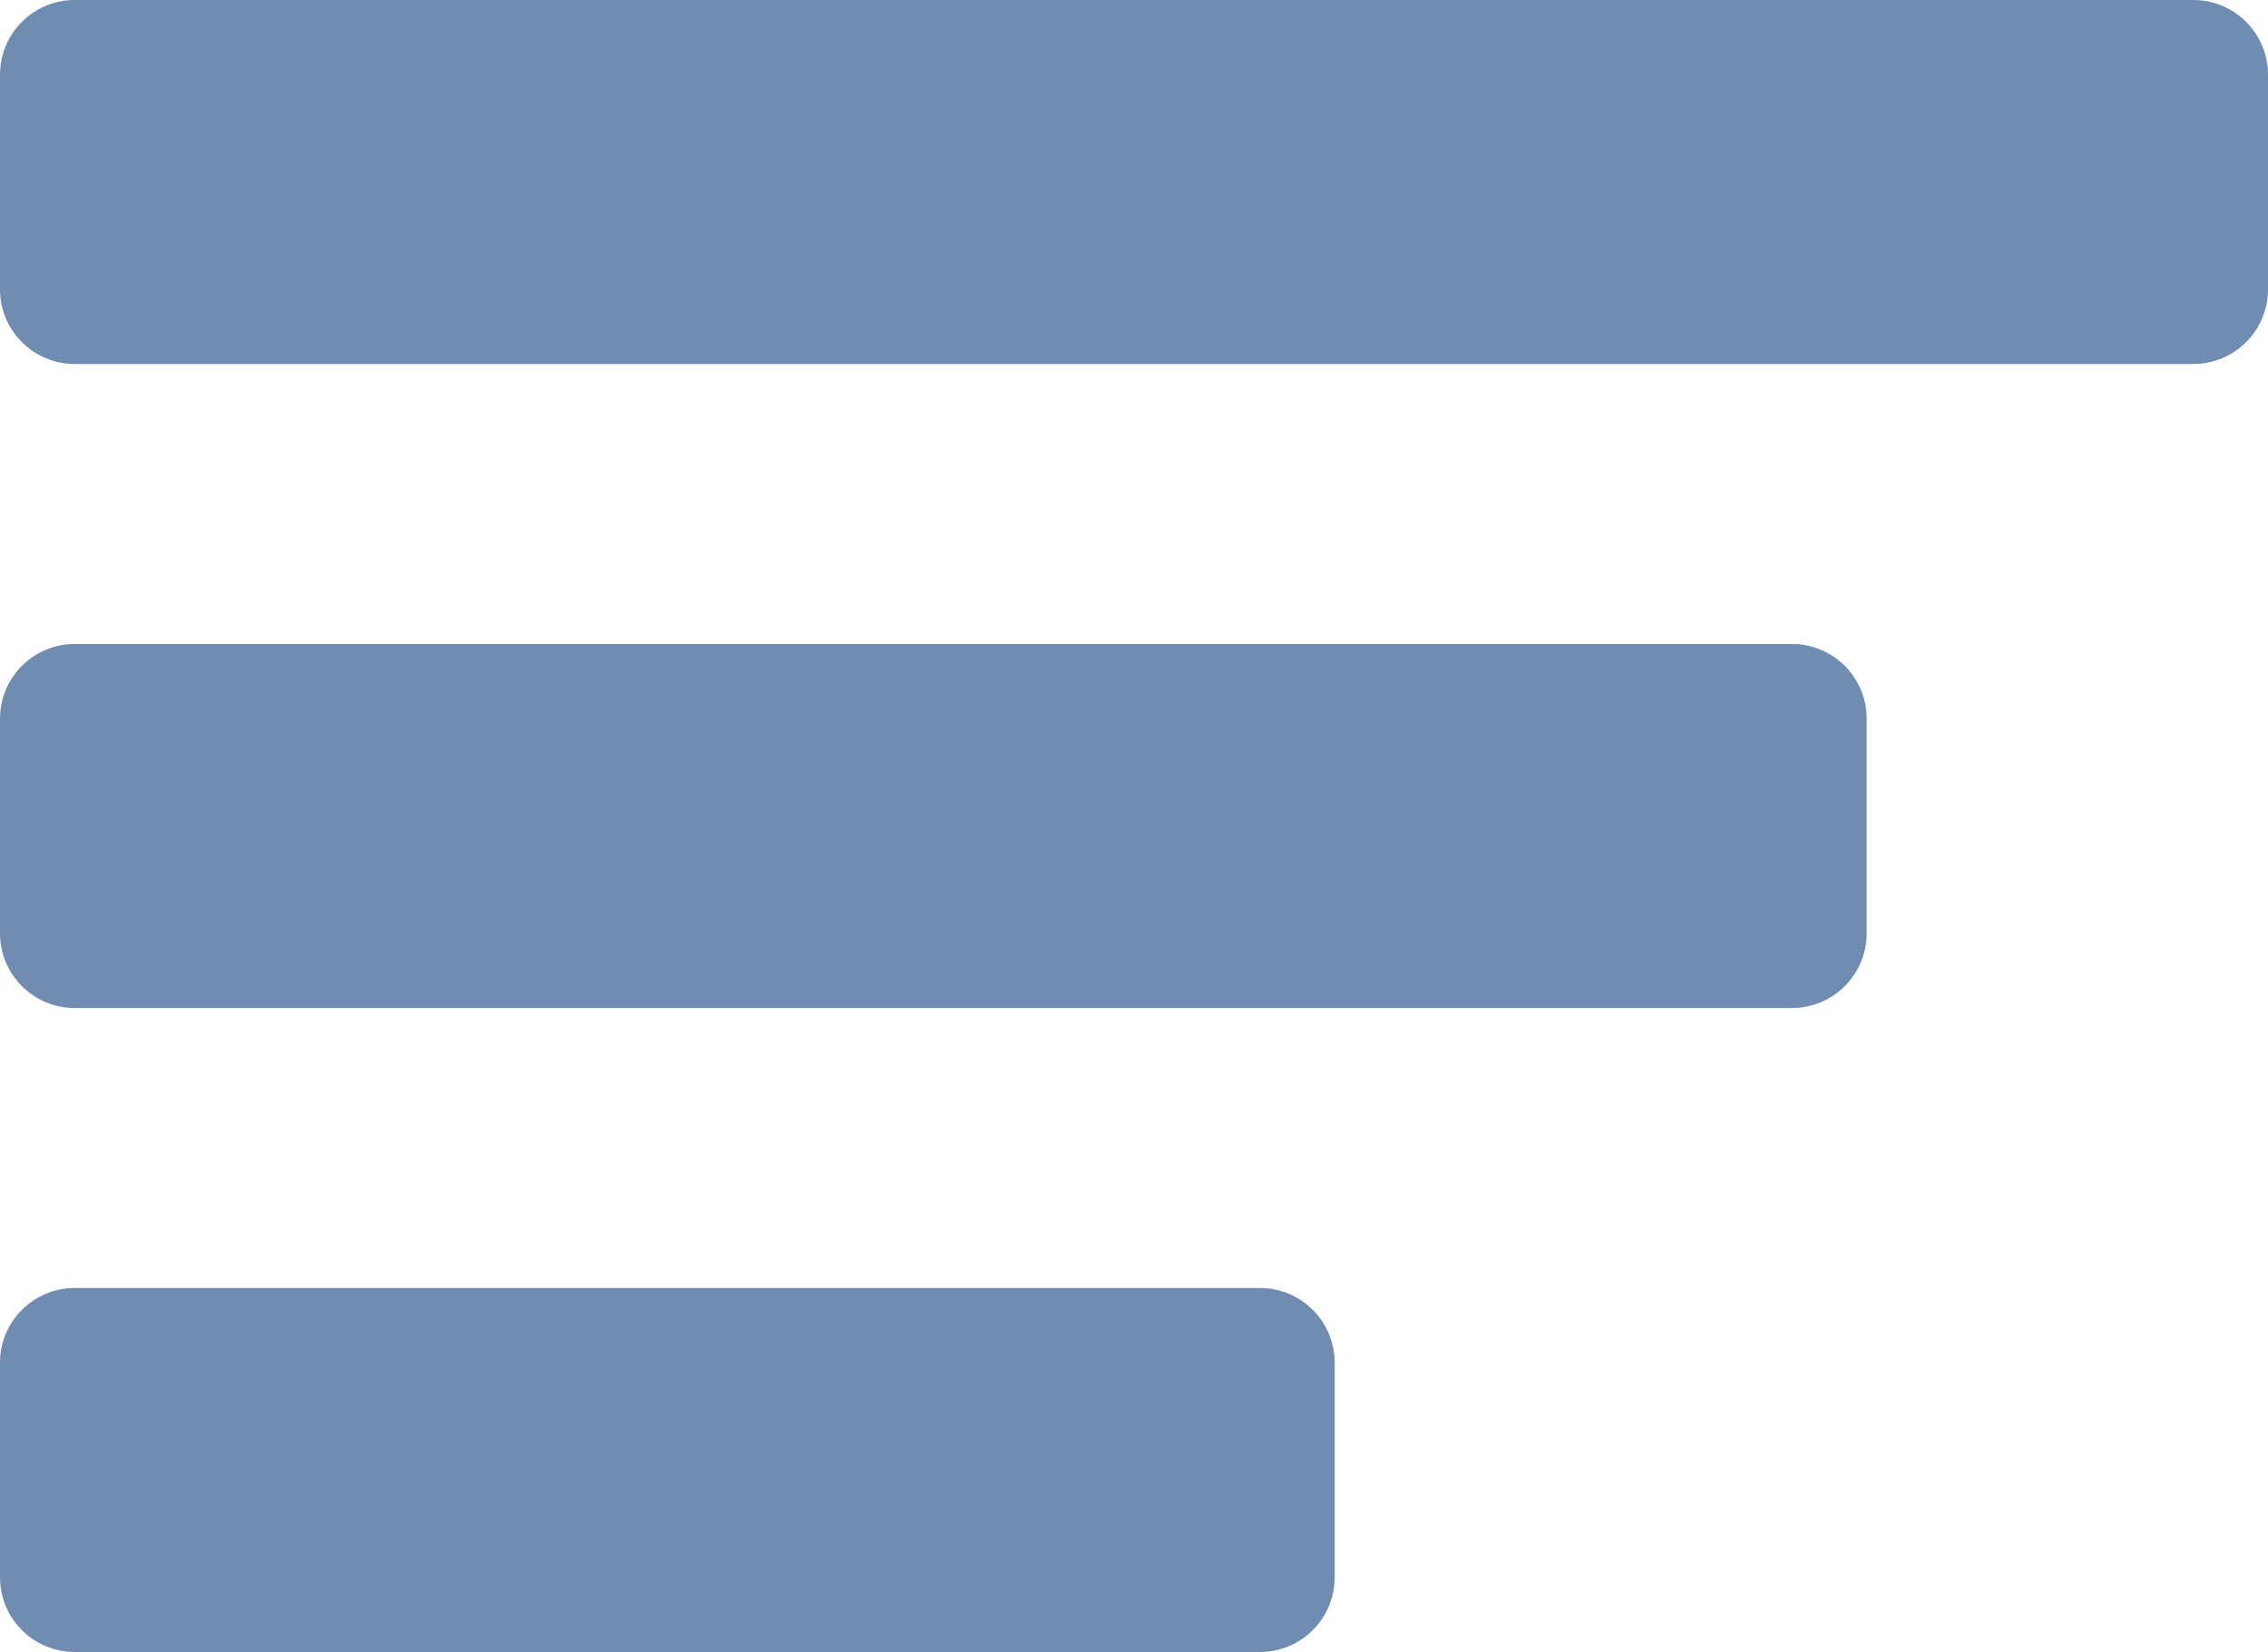
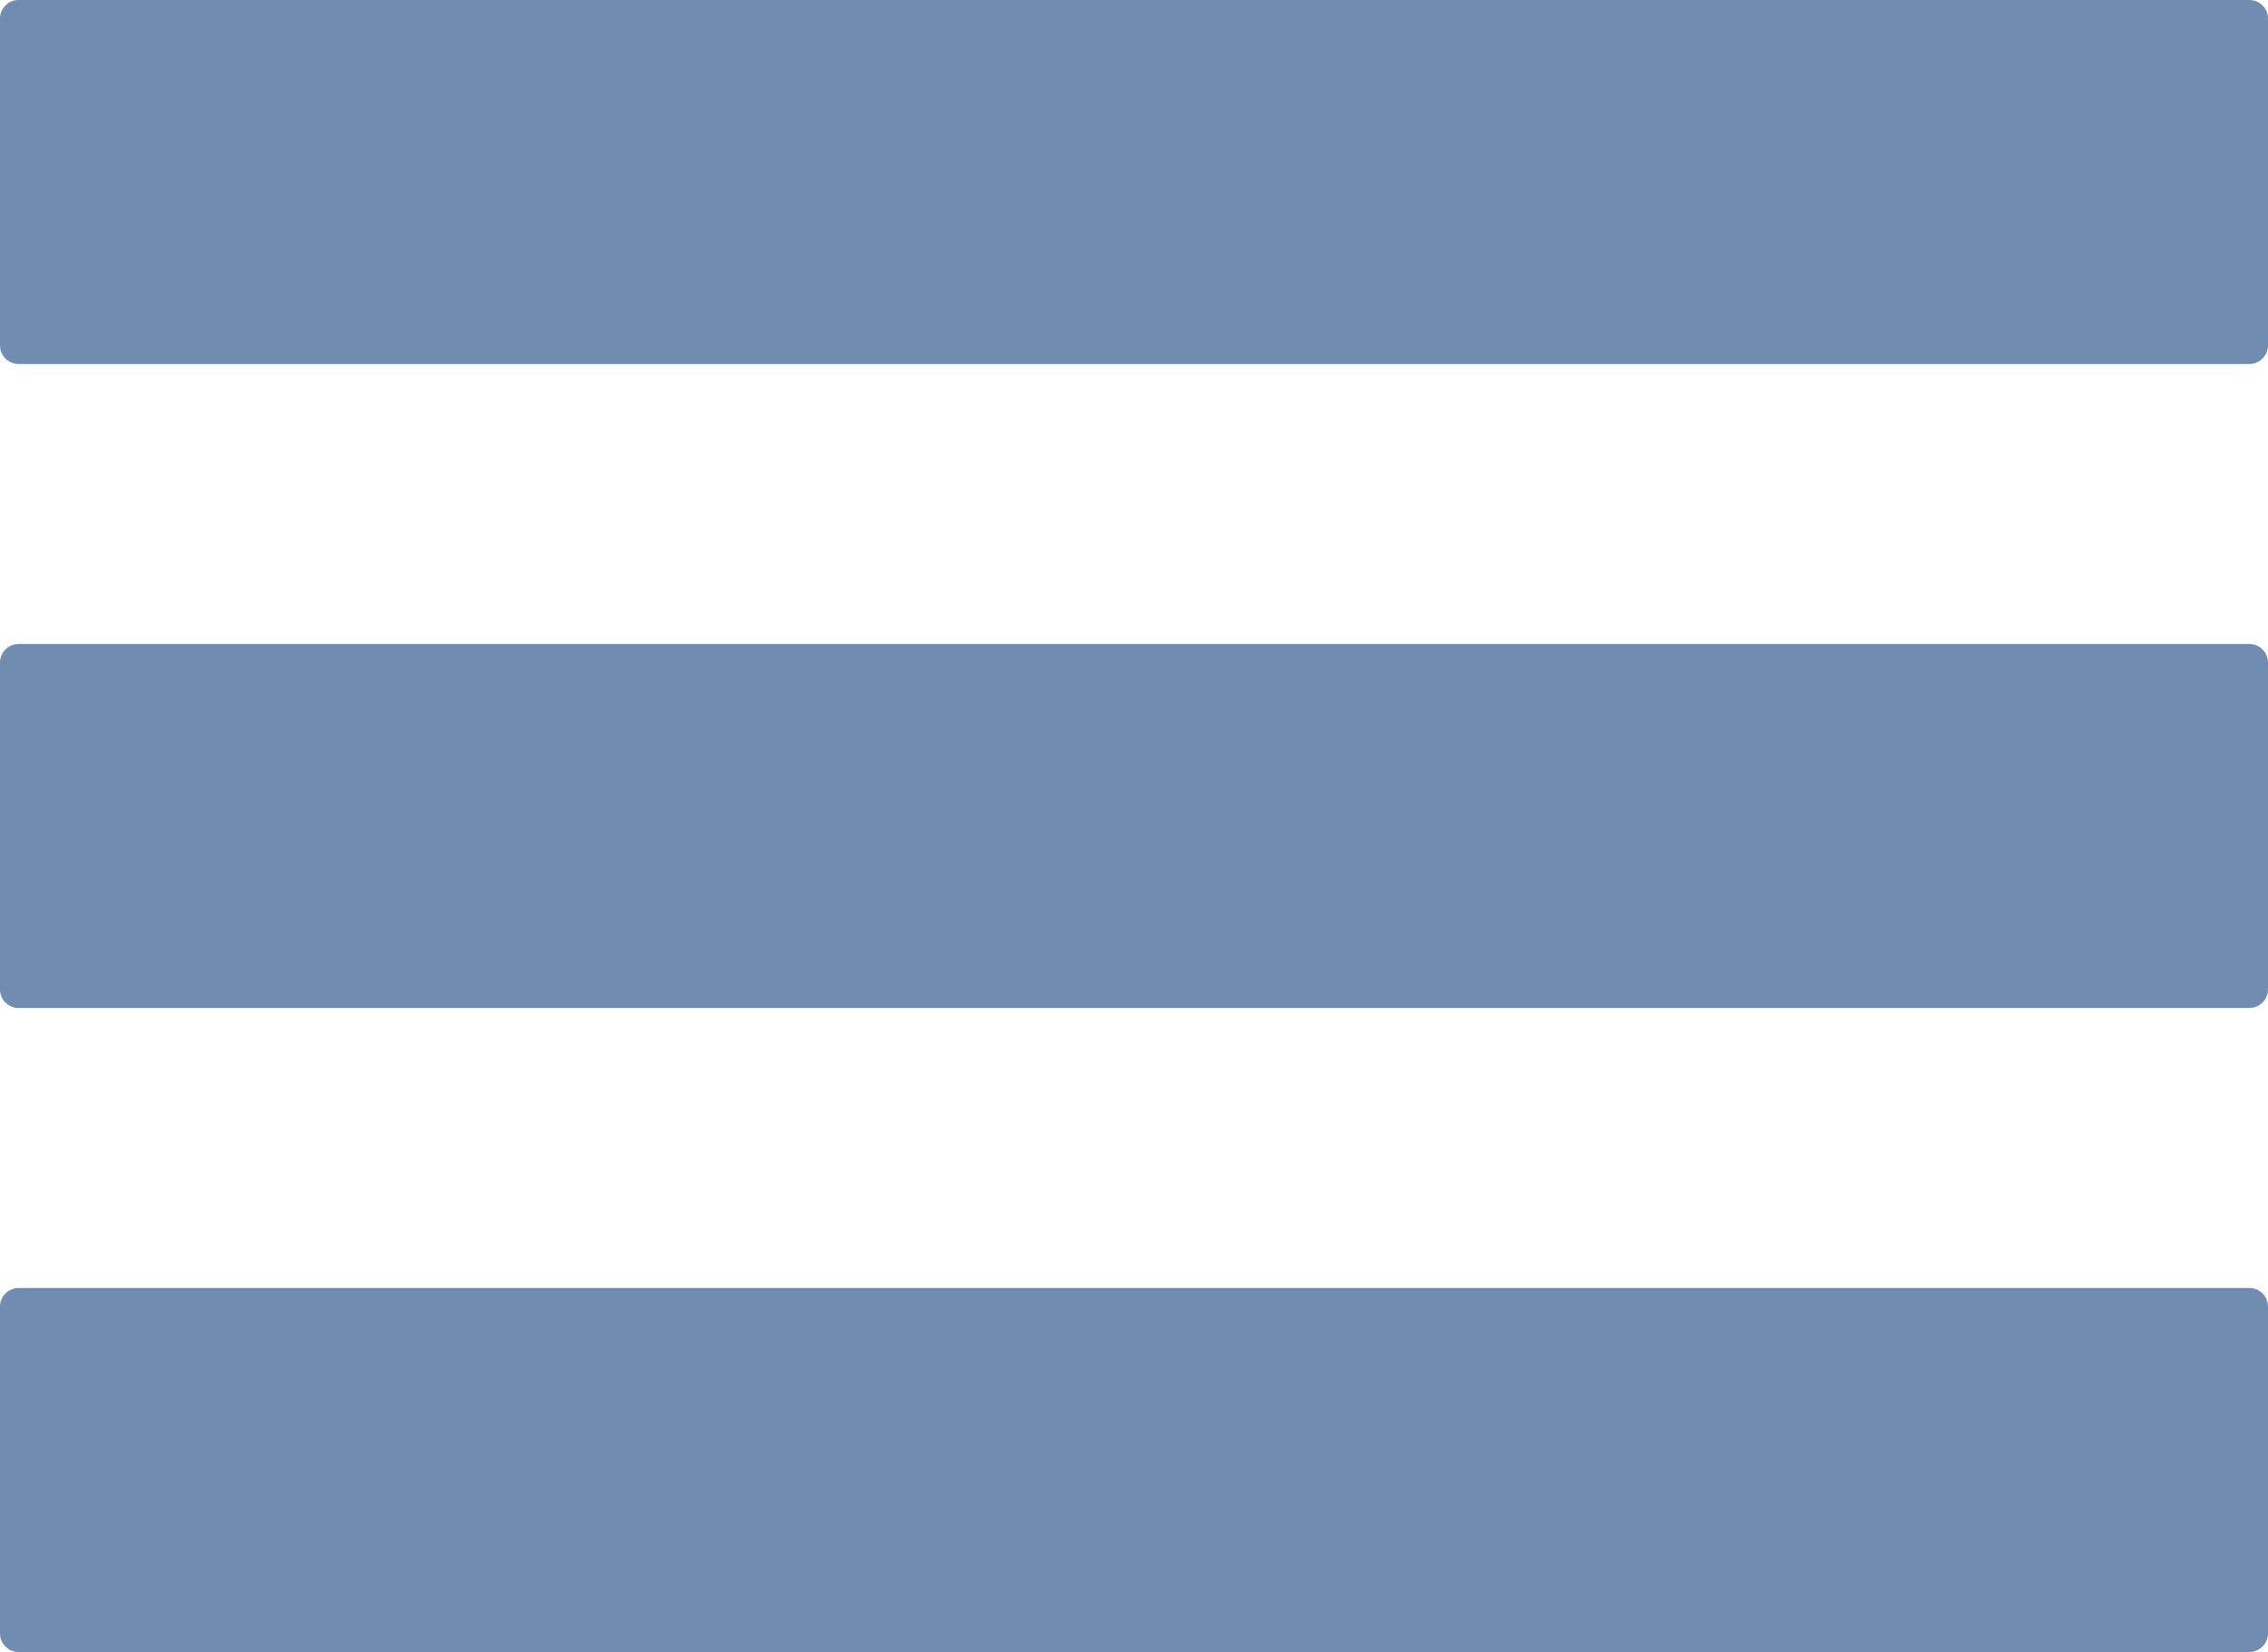
<svg xmlns="http://www.w3.org/2000/svg" width="243px" height="177px" viewBox="0 0 243 177" version="1.1">
  <g id="Page-1" stroke="none" stroke-width="1" fill="none" fill-rule="evenodd">
    <g id="Group" fill="#718CB1">
-       <rect id="Rectangle" x="0" y="0" width="243" height="39" rx="8" />
-       <rect id="Rectangle-Copy" x="0" y="69" width="200" height="39" rx="8" />
-       <rect id="Rectangle-Copy-2" x="0" y="138" width="143" height="39" rx="8" />
+       <rect id="Rectangle" x="0" y="0" width="243" height="39" rx="2" />
+       <rect id="Rectangle-Copy" x="0" y="69" width="243" height="39" rx="2" />
+       <rect id="Rectangle-Copy-2" x="0" y="138" width="243" height="39" rx="2" />
    </g>
  </g>
</svg>
